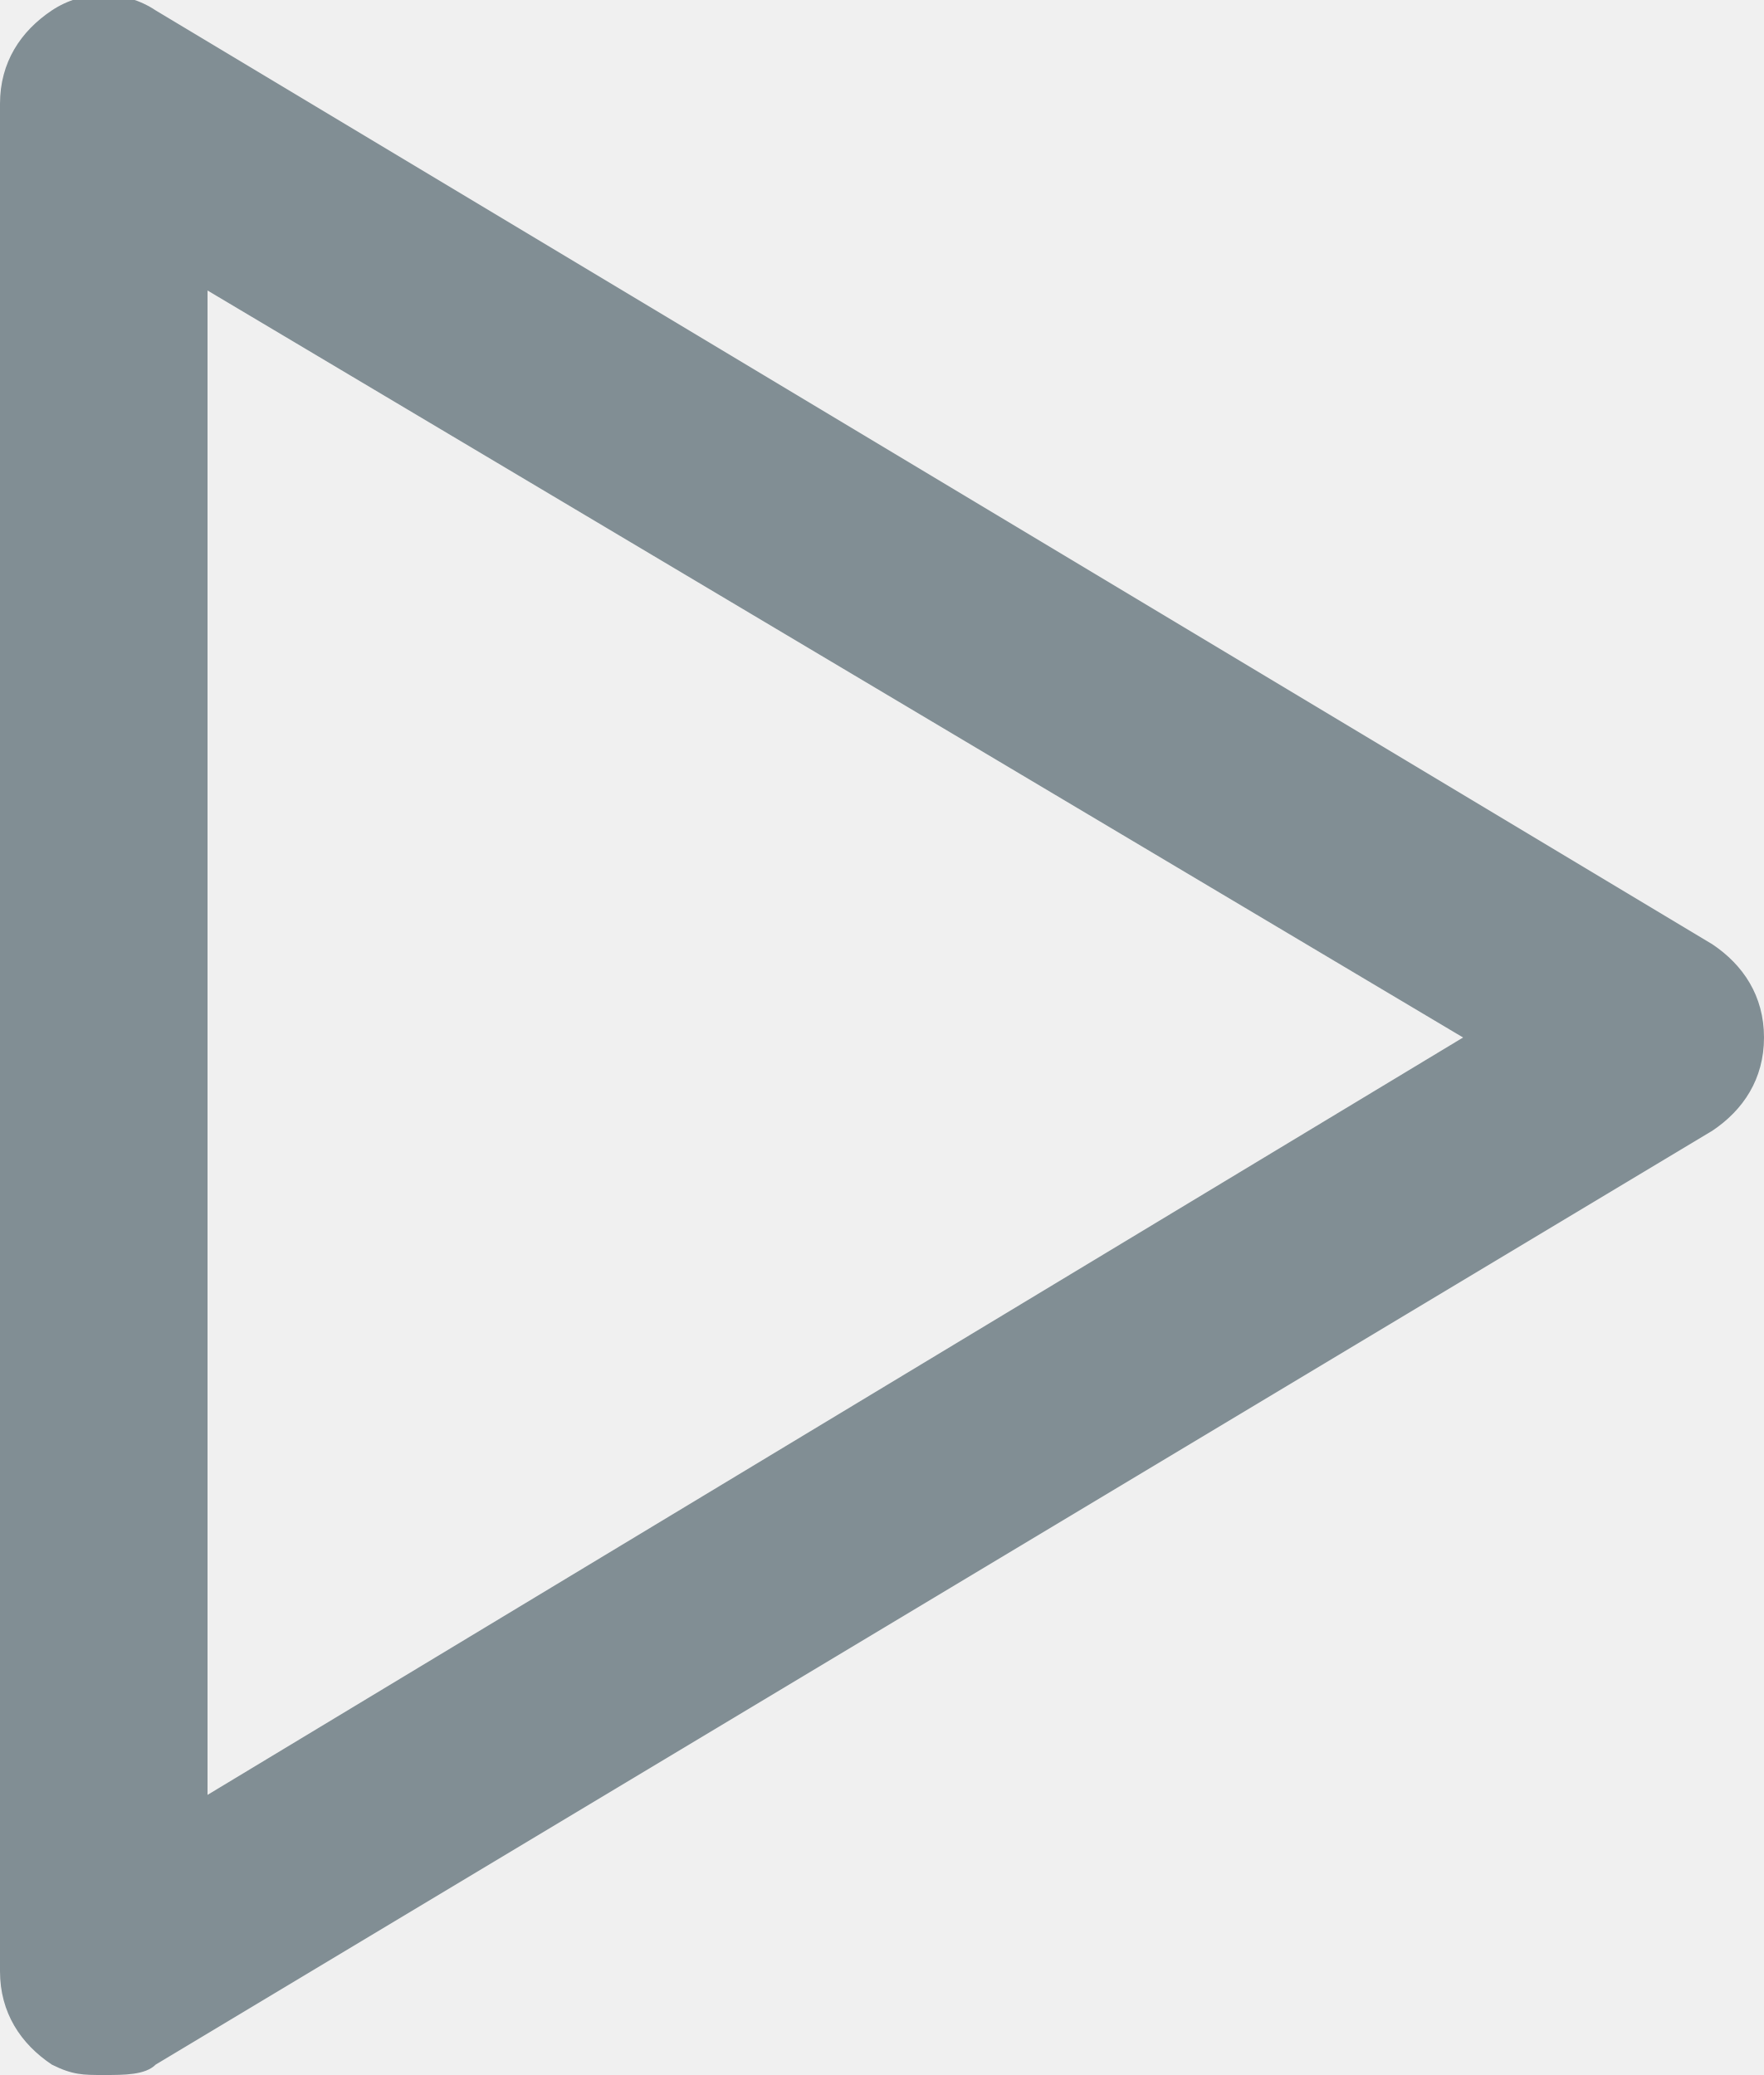
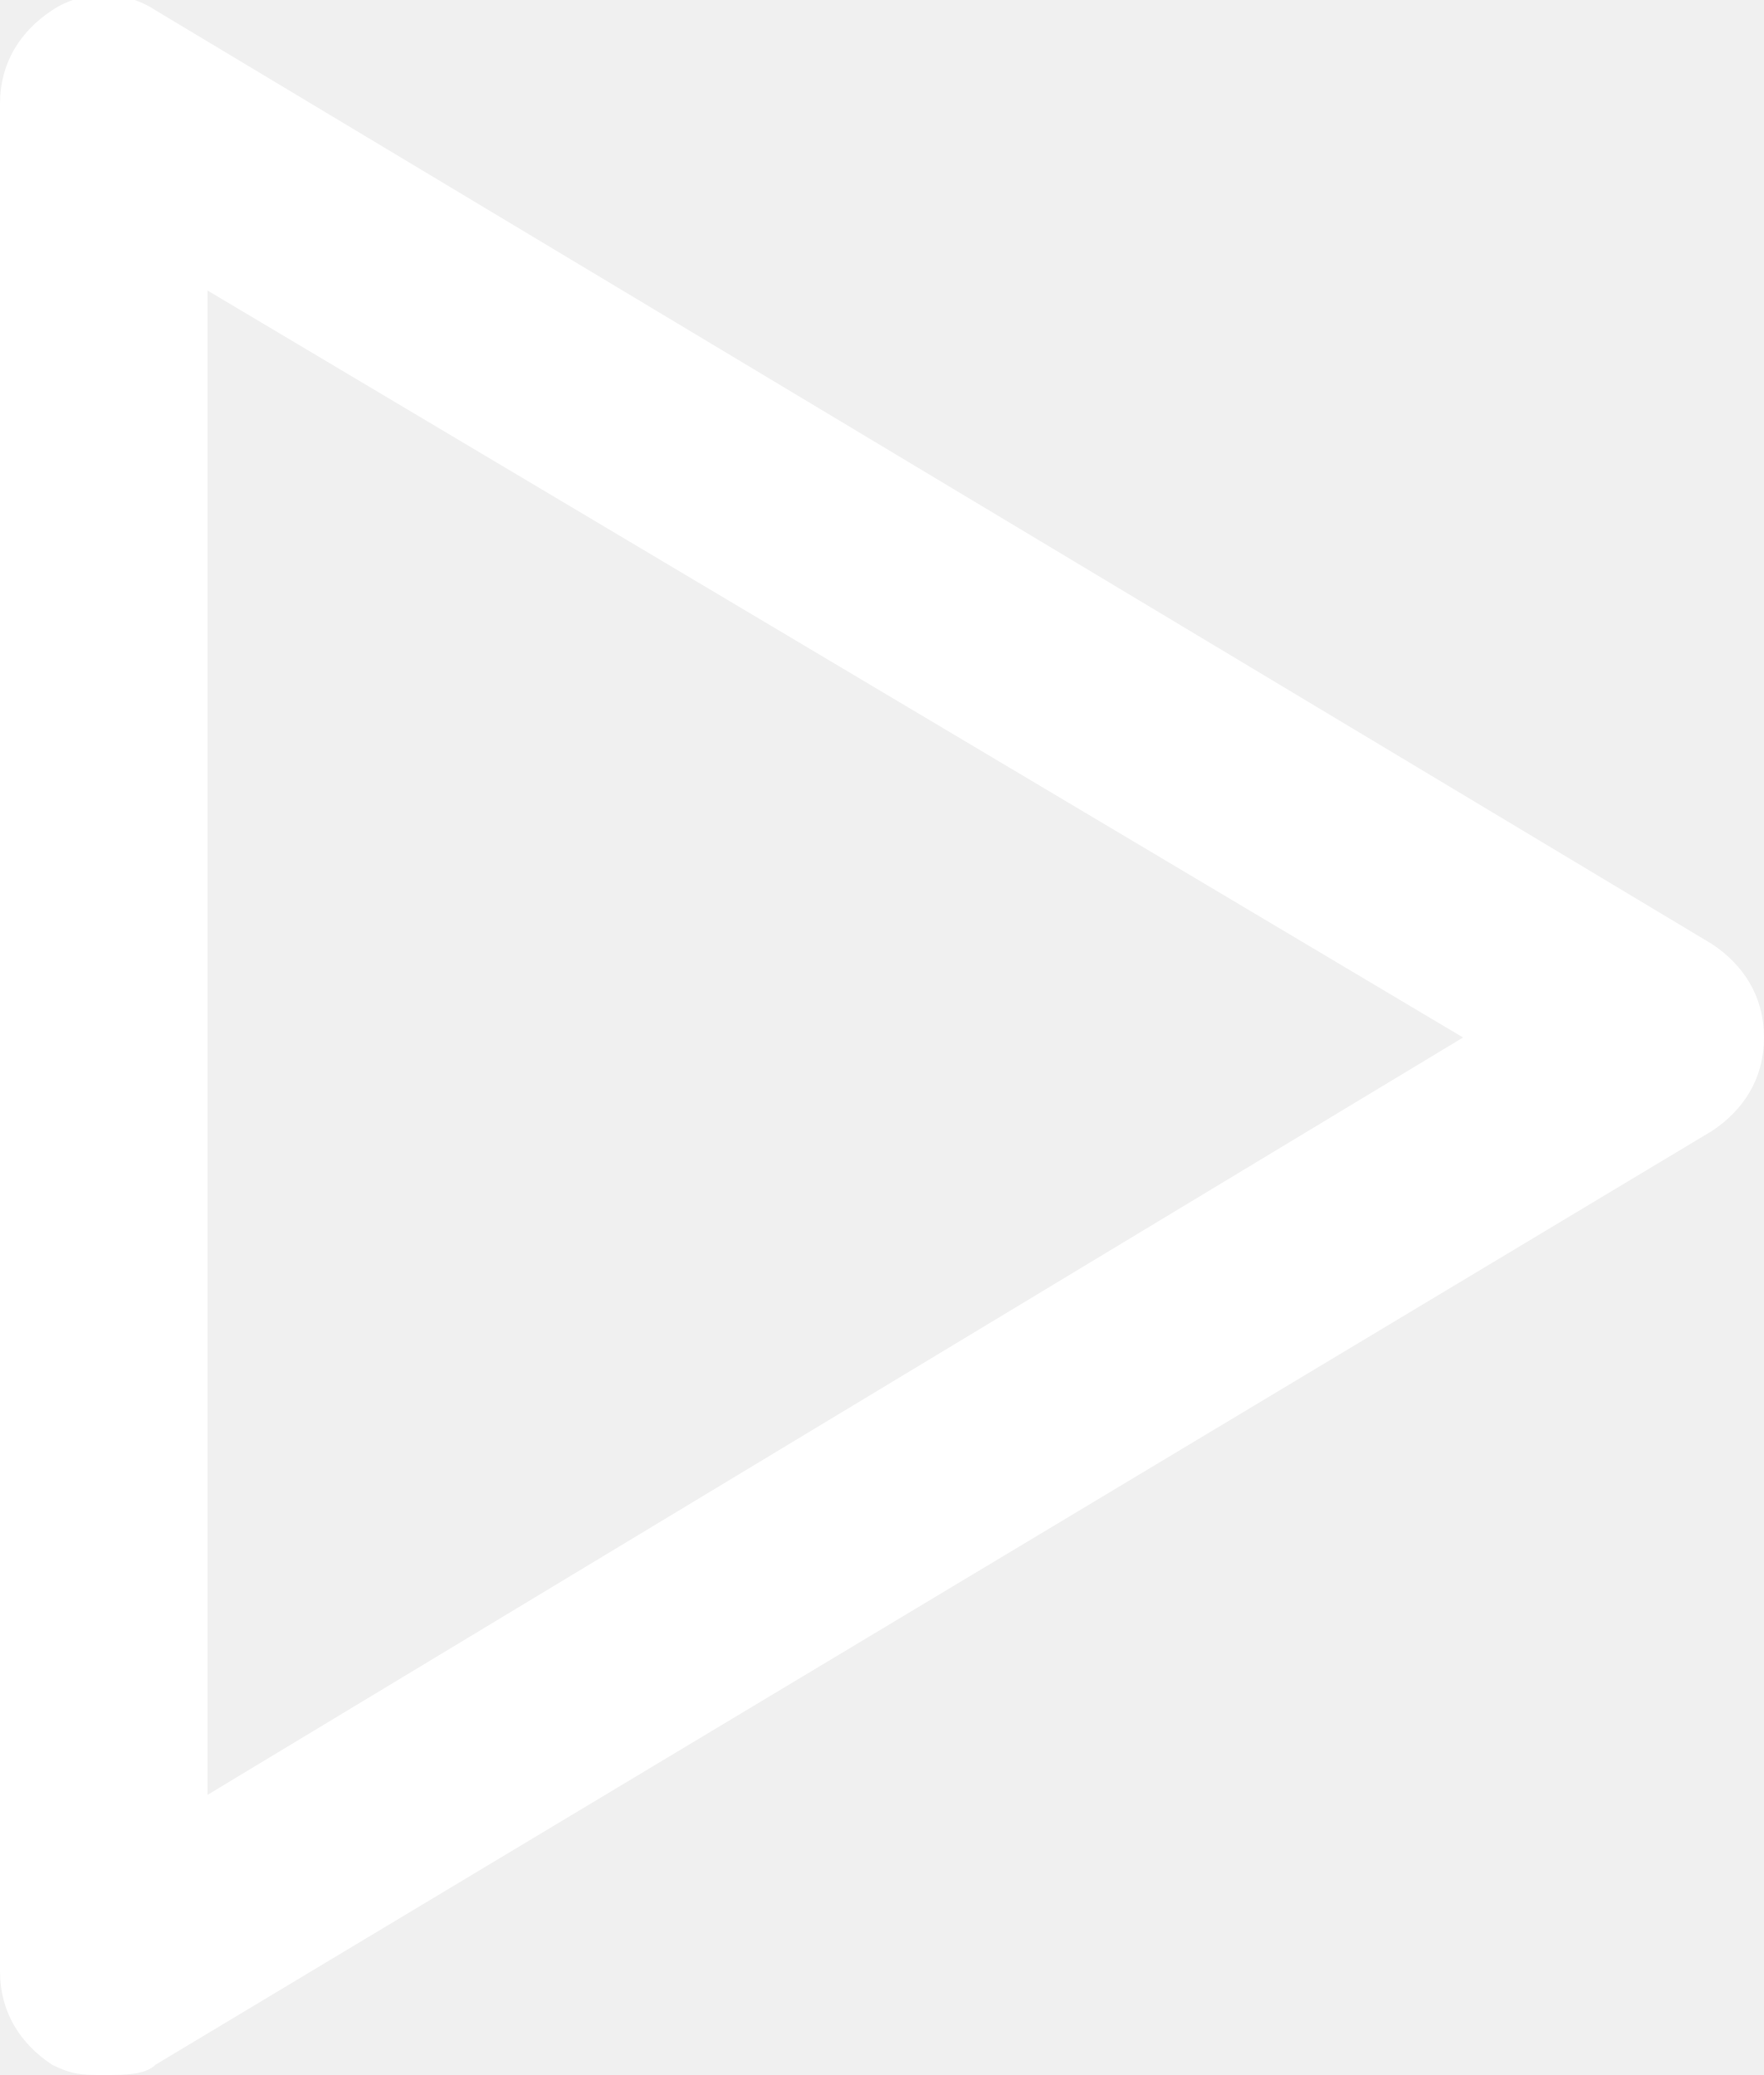
<svg xmlns="http://www.w3.org/2000/svg" version="1.1" id="Layer_1" x="0px" y="0px" viewBox="0 0 17 20" style="enable-background:new 0 0 17 20;" xml:space="preserve">
  <style type="text/css">
- 	.st0{fill:#818E94;}
+ 	.st0{fill:#FFFFFF;}
</style>
  <g id="Symbols">
    <g id="Icons-_x2F_-24px-_x2F_-Tools-_x2F_-Audio" transform="translate(-5, -2)">
      <g id="Triangle">
        <path class="st0" d="M6,22c-0.2,0-0.3,0-0.5-0.1C5.2,21.7,5,21.4,5,21V3c0-0.4,0.2-0.7,0.5-0.9s0.7-0.2,1,0l15,9     c0.3,0.2,0.5,0.5,0.5,0.9s-0.2,0.7-0.5,0.9l-15,9C6.4,22,6.2,22,6,22z M7,4.8v14.5L19.1,12L7,4.8z" />
      </g>
    </g>
  </g>
</svg>
